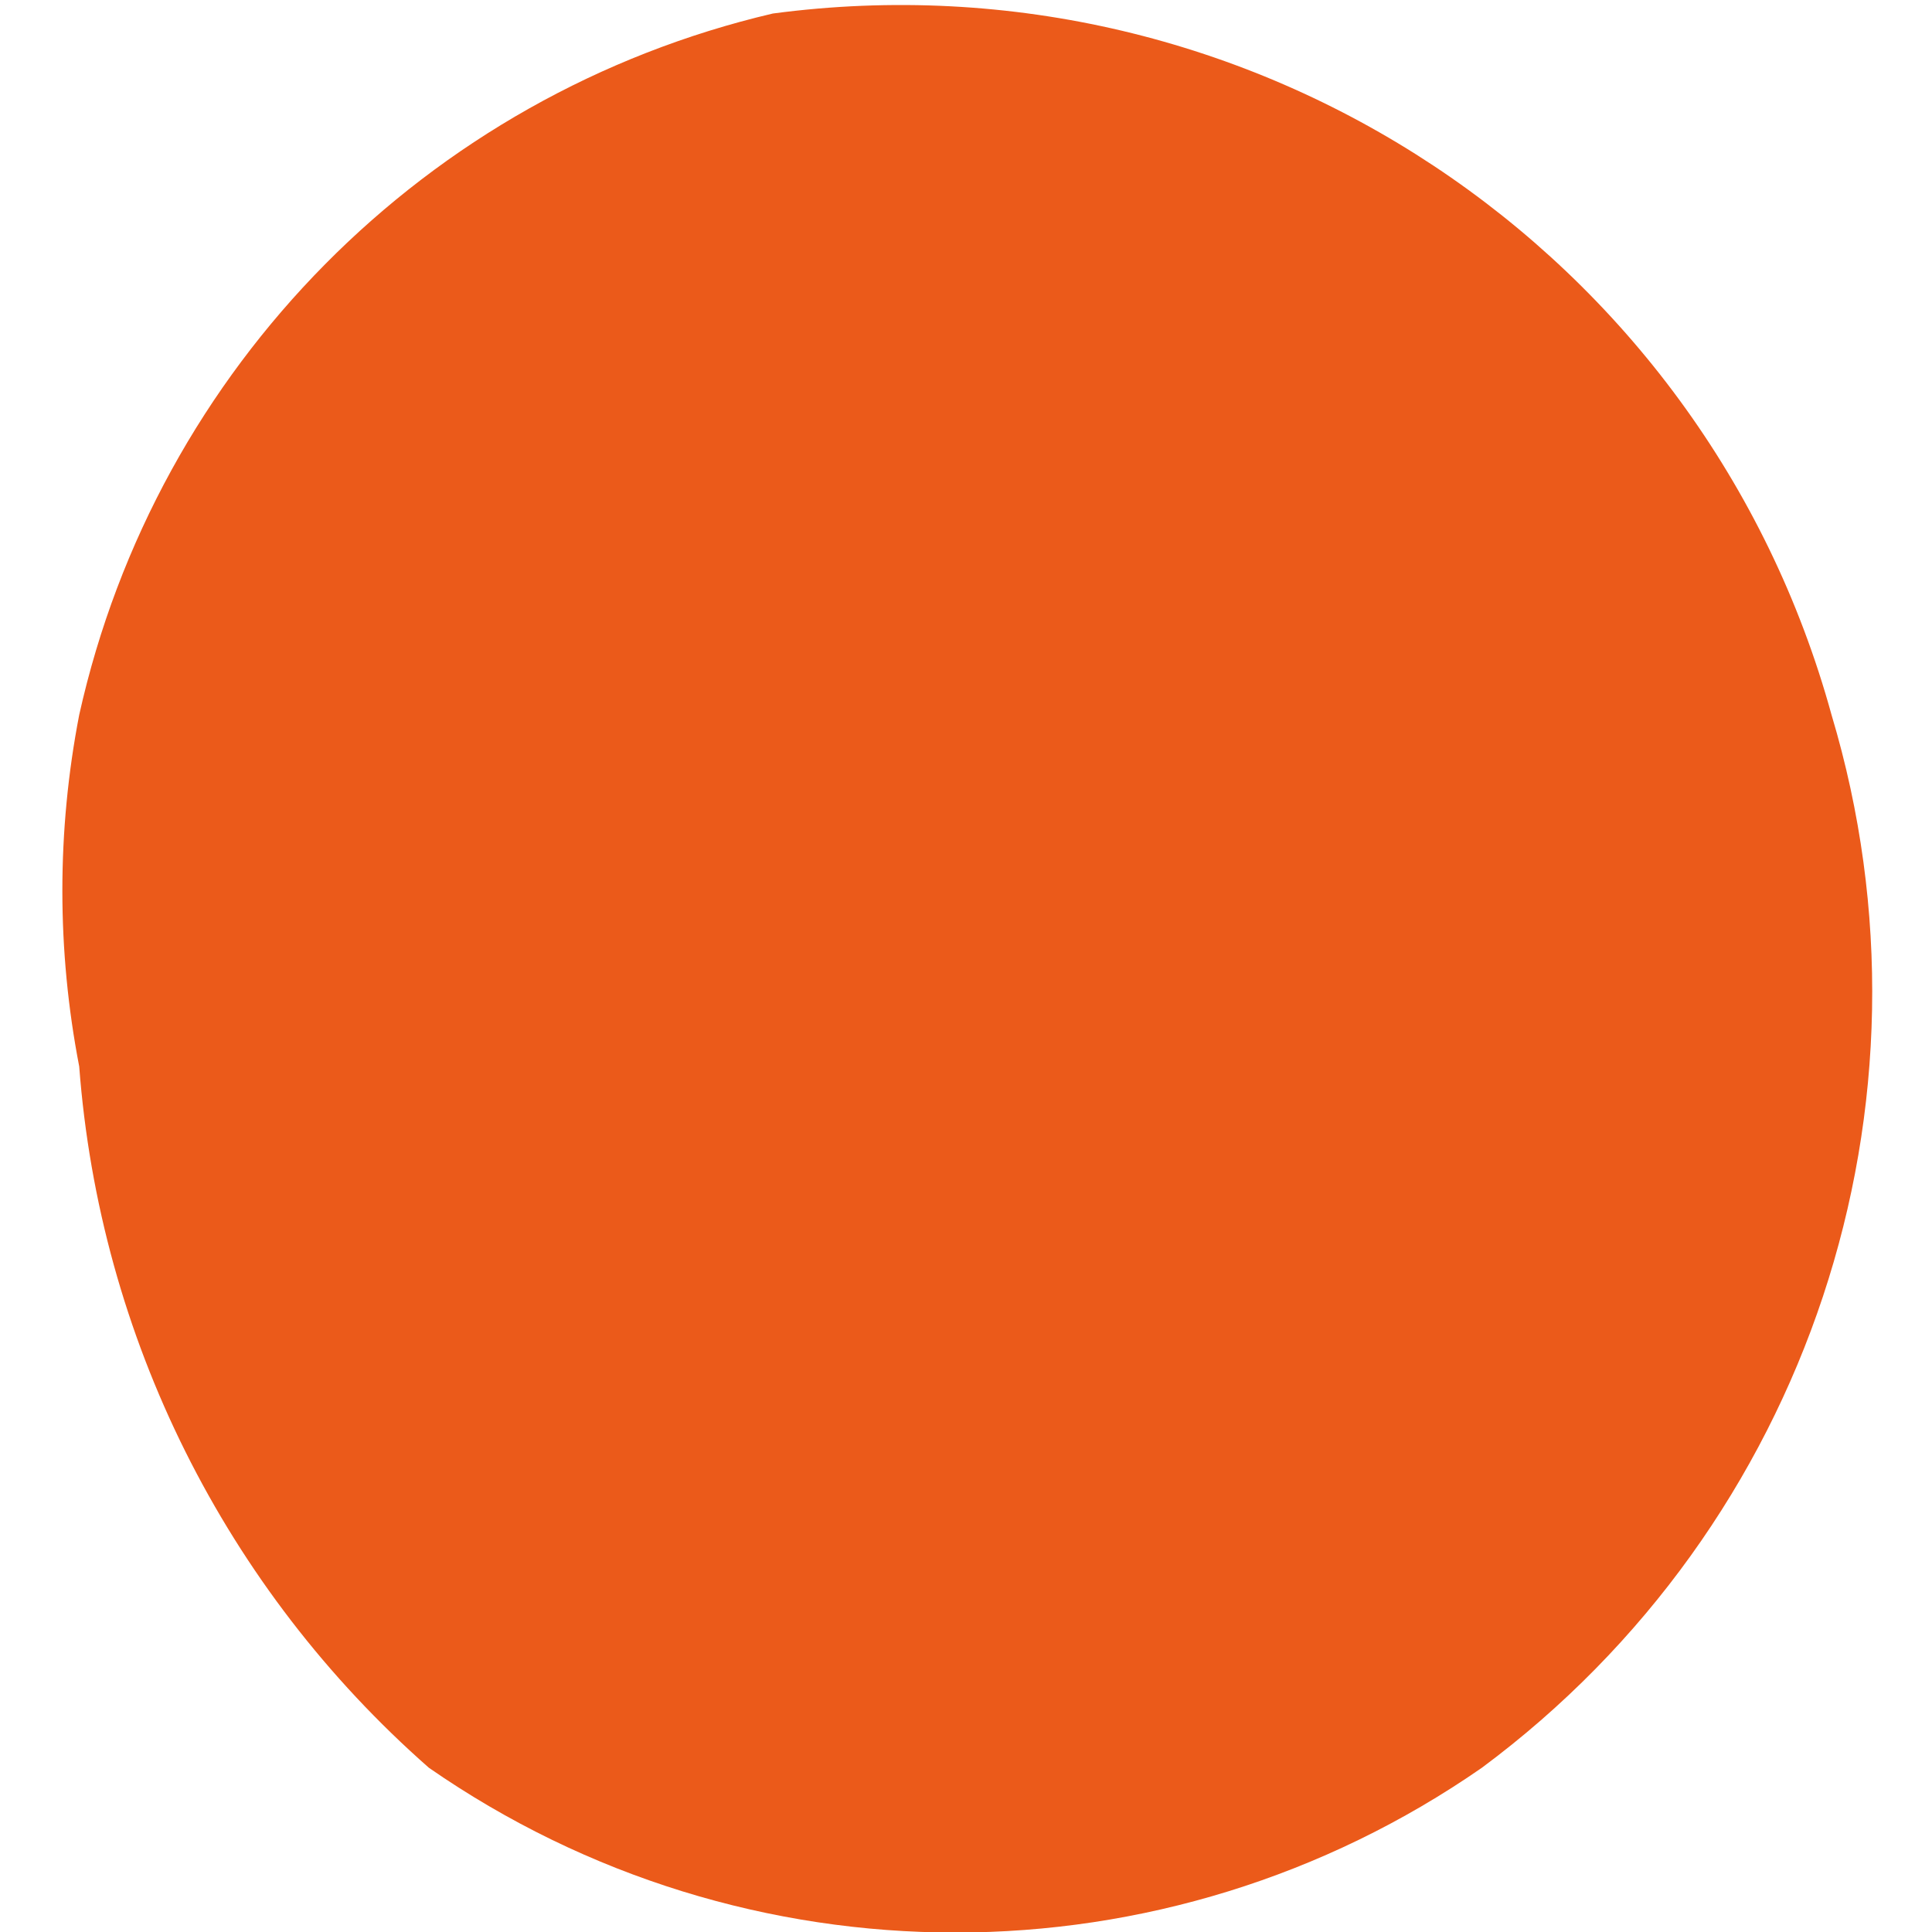
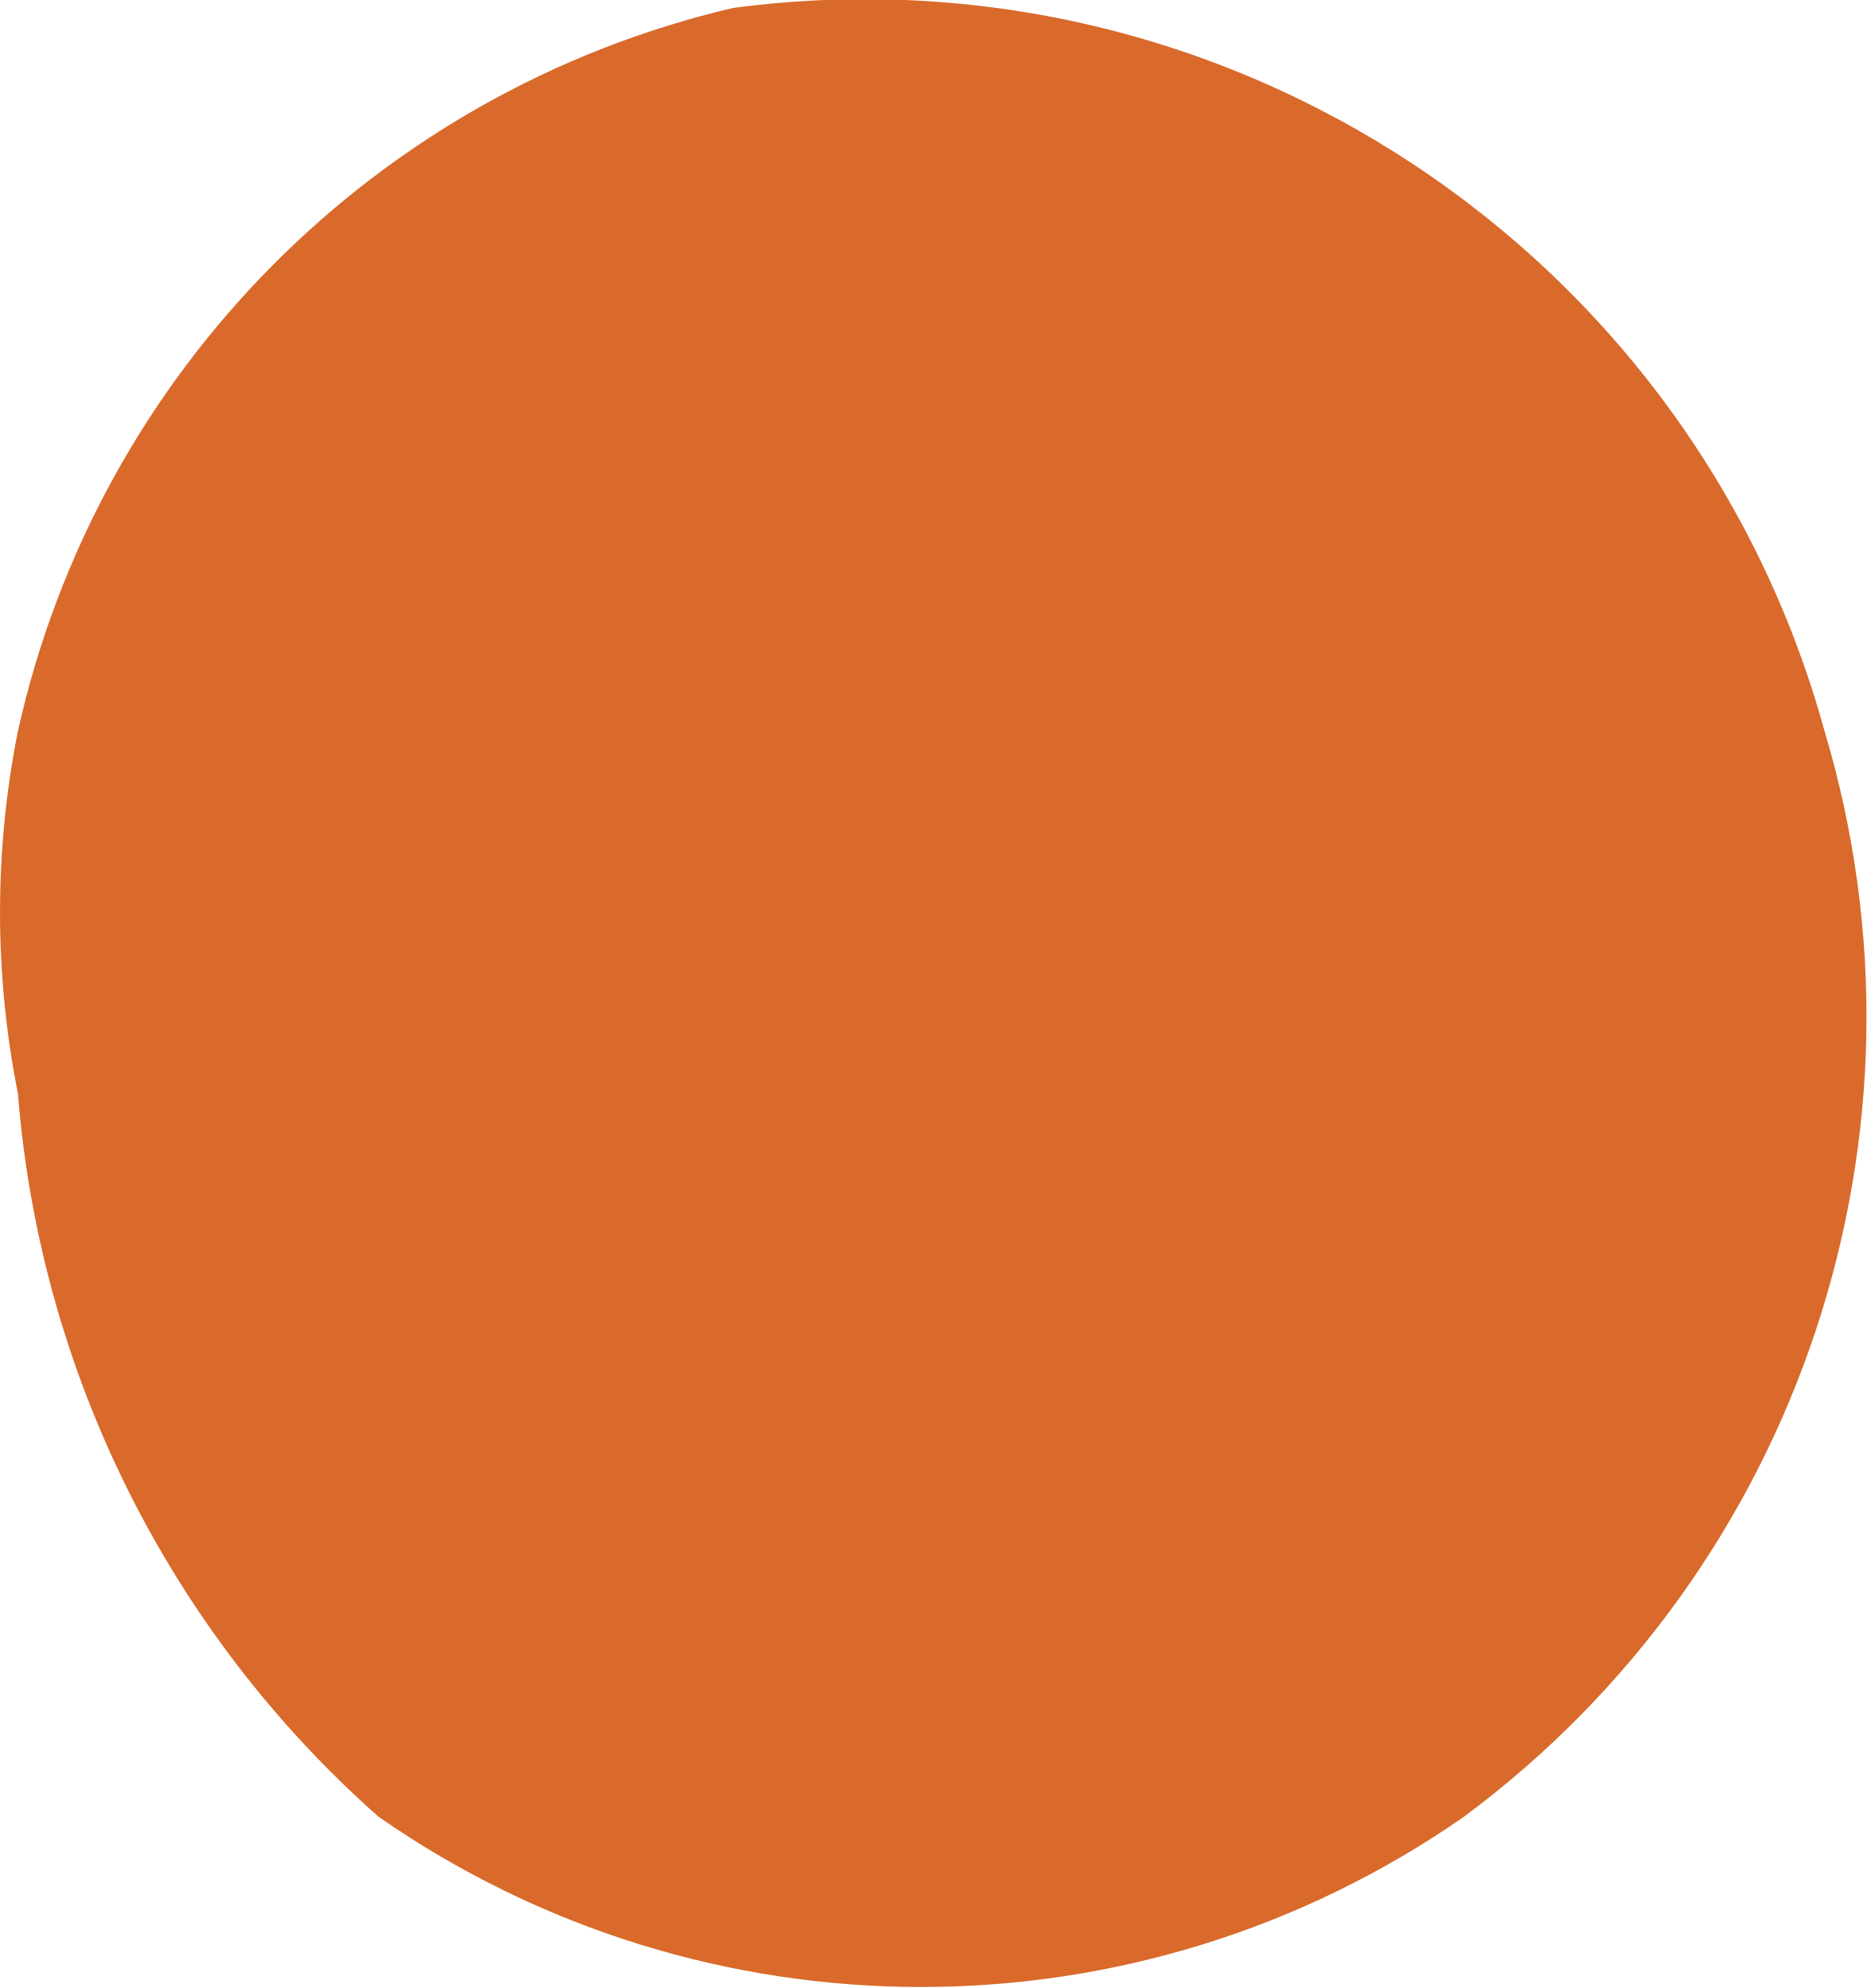
- <svg xmlns="http://www.w3.org/2000/svg" id="Слой_1" data-name="Слой 1" viewBox="0 0 10 10">
+ <svg xmlns="http://www.w3.org/2000/svg" id="Слой_1" data-name="Слой 1" viewBox="0 0 9.37 9.98">
  <defs>
-     <style>.cls-1{fill:#eb5a1a;}</style>
+     <style>.cls-1{fill:#d96a2b;}</style>
  </defs>
-   <path class="cls-1" d="M.41,3.7A4.8,4.8,0,0,1,4,.07,5,5,0,0,1,9.48,3.7,5,5,0,0,1,7.67,9.15a4.78,4.78,0,0,1-5.45,0A5.37,5.37,0,0,1,.41,5.52,4.79,4.79,0,0,1,.41,3.7Z" />
+   <path class="cls-1" d="M.41,3.7A4.8,4.8,0,0,1,4,.07,5,5,0,0,1,9.48,3.7,5,5,0,0,1,7.67,9.15a4.77,4.77,0,0,1-5.45,0A5.42,5.42,0,0,1,.41,5.52,4.65,4.65,0,0,1,.41,3.7Z" transform="translate(-0.32 -0.03)" />
</svg>
